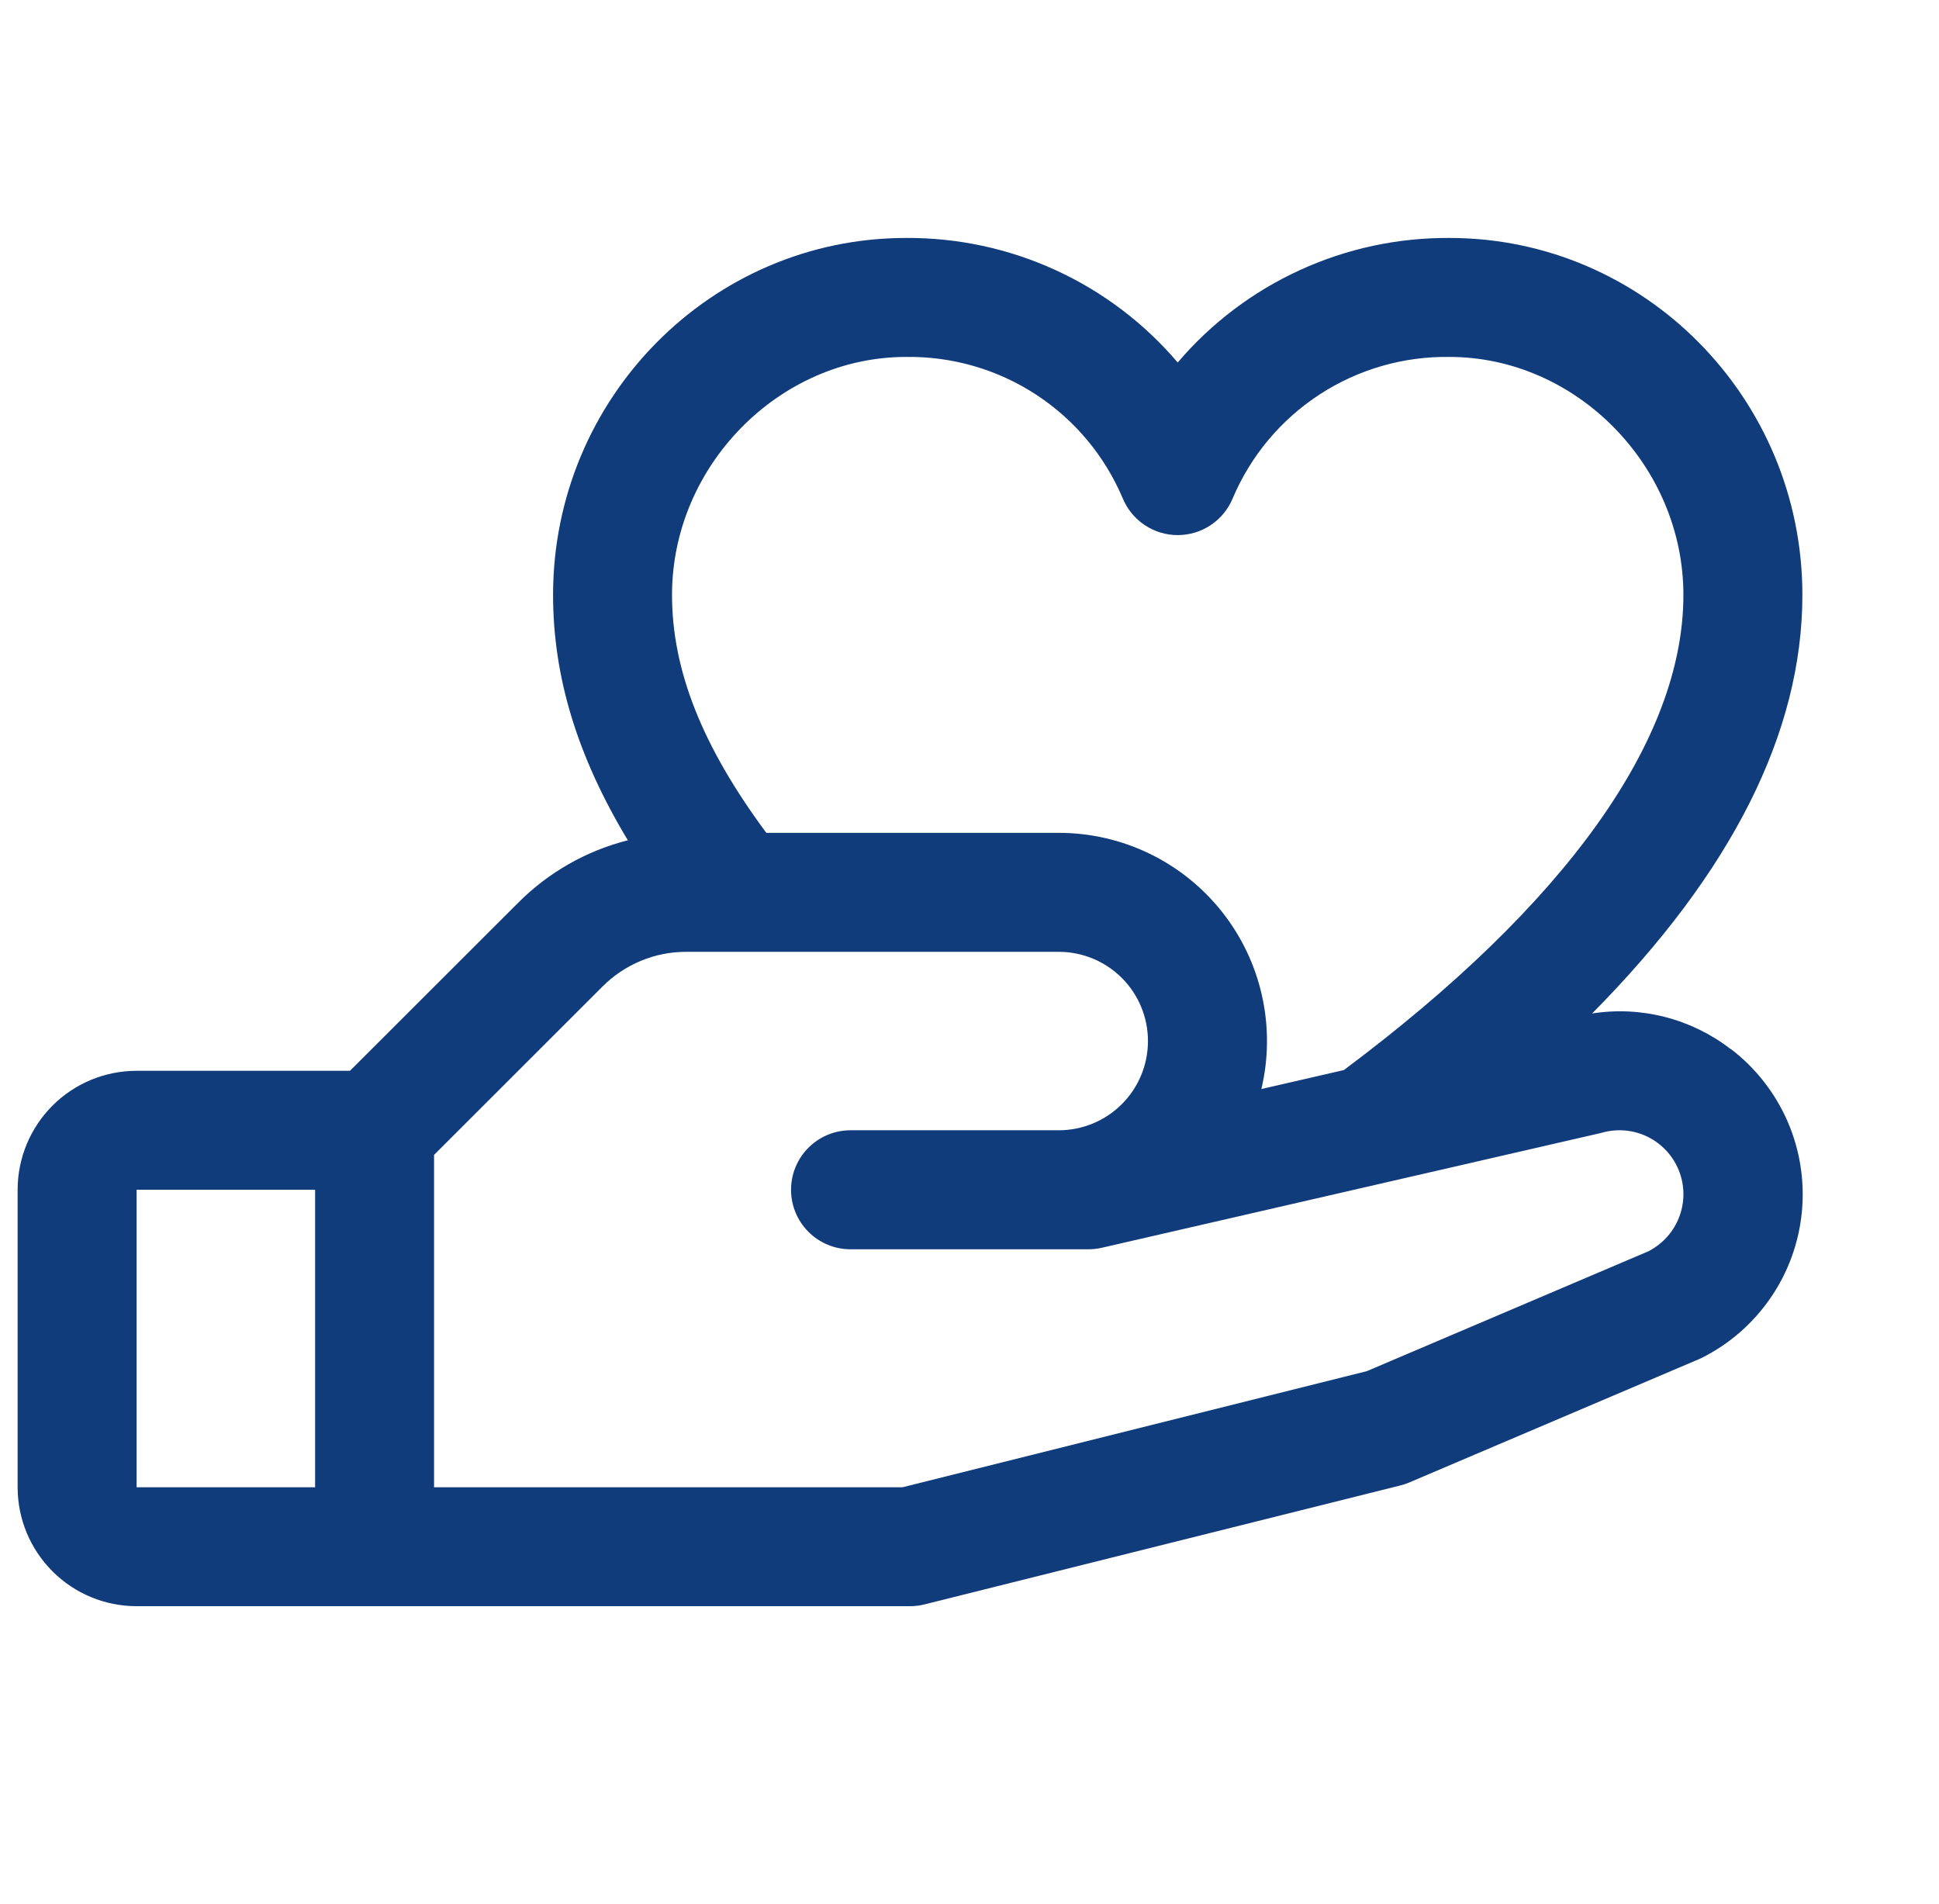
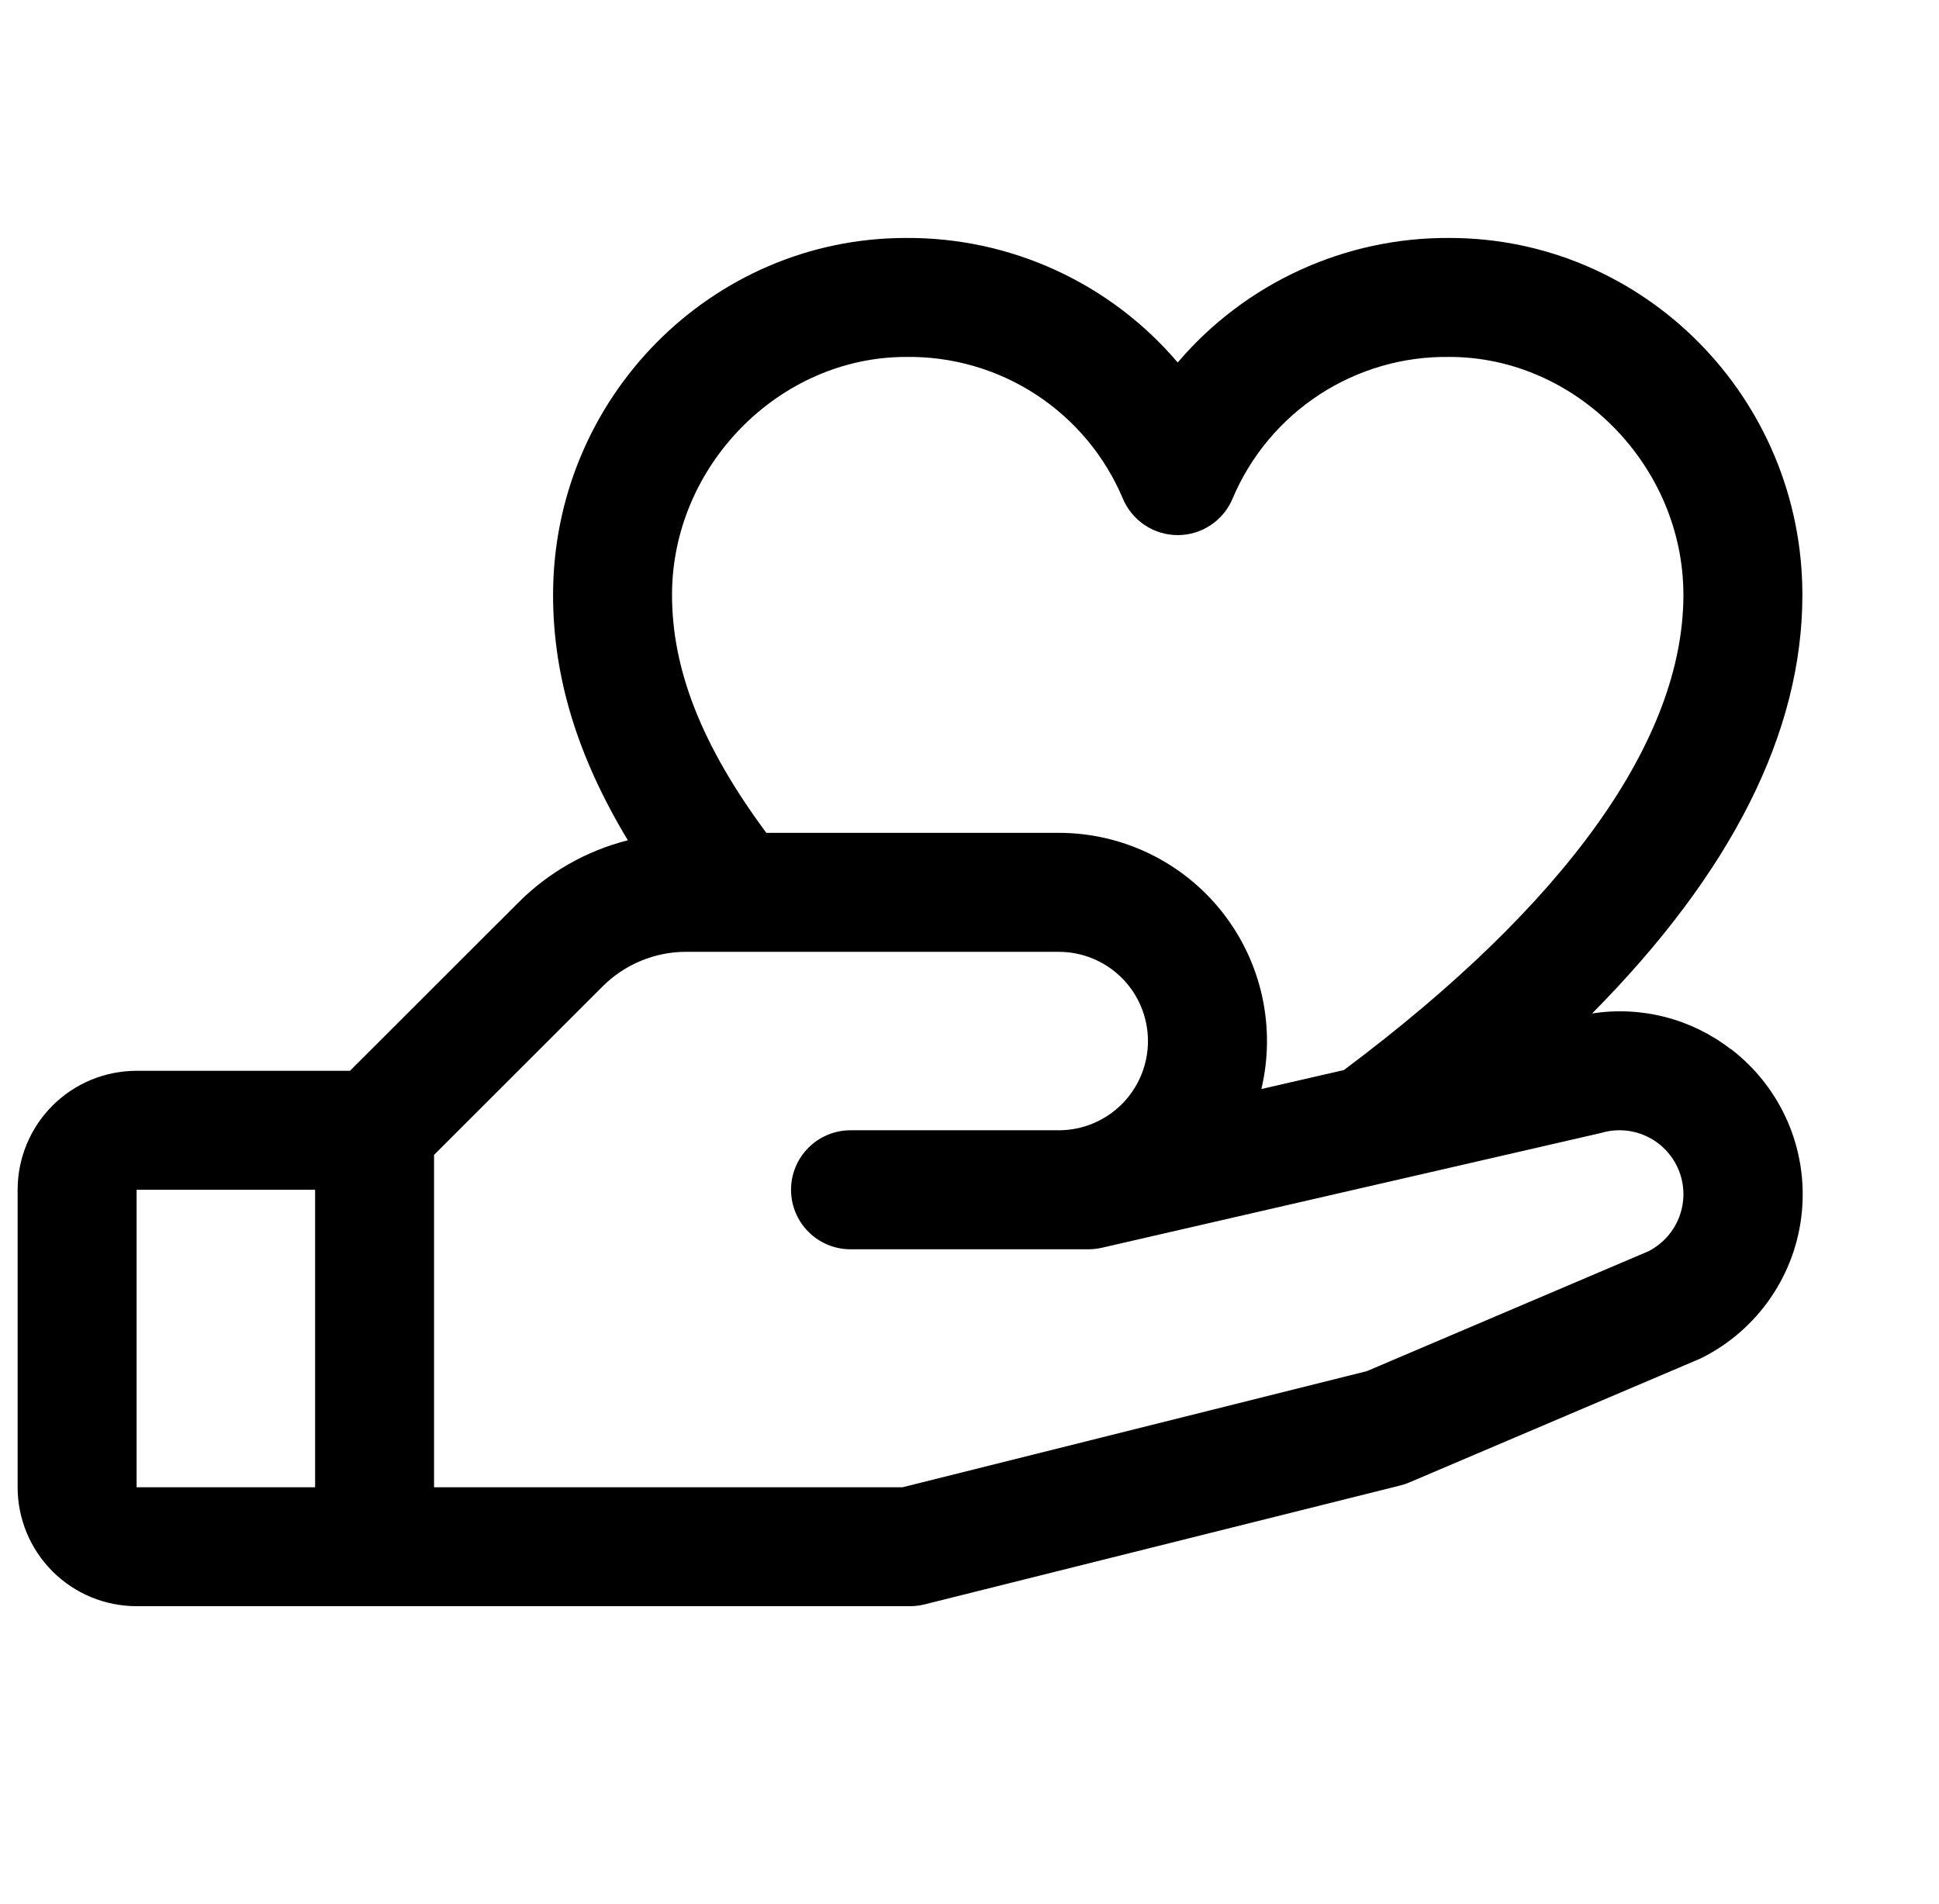
<svg xmlns="http://www.w3.org/2000/svg" width="55" height="54" viewBox="0 0 55 54" fill="none">
  <g id="HandHeart">
-     <path id="Vector" d="M49.085 29.755C48.533 29.329 47.901 29.021 47.226 28.848C46.551 28.675 45.848 28.641 45.16 28.749C49.121 24.749 51.125 20.773 51.125 16.875C51.125 11.291 46.634 6.75 41.114 6.75C39.649 6.741 38.2 7.052 36.869 7.663C35.537 8.273 34.355 9.167 33.406 10.283C32.457 9.167 31.275 8.273 29.944 7.663C28.612 7.052 27.163 6.741 25.699 6.75C20.178 6.75 15.688 11.291 15.688 16.875C15.688 19.195 16.371 21.45 17.809 23.836C16.631 24.134 15.556 24.747 14.698 25.608L9.927 30.375H3.875C2.98 30.375 2.121 30.73 1.489 31.363C0.856 31.996 0.5 32.855 0.5 33.75L0.5 42.188C0.5 43.083 0.856 43.941 1.489 44.574C2.121 45.207 2.98 45.562 3.875 45.562H25.812C25.951 45.562 26.088 45.545 26.222 45.512L39.722 42.137C39.808 42.116 39.892 42.088 39.973 42.053L48.172 38.563L48.265 38.521C49.053 38.128 49.727 37.54 50.225 36.813C50.724 36.087 51.028 35.245 51.111 34.368C51.194 33.491 51.053 32.607 50.7 31.8C50.346 30.993 49.794 30.289 49.094 29.755H49.085ZM25.699 10.125C27.006 10.106 28.289 10.477 29.384 11.191C30.479 11.905 31.336 12.929 31.845 14.133C31.973 14.442 32.189 14.707 32.467 14.893C32.745 15.08 33.072 15.179 33.406 15.179C33.741 15.179 34.068 15.08 34.346 14.893C34.624 14.707 34.84 14.442 34.967 14.133C35.477 12.929 36.334 11.905 37.429 11.191C38.524 10.477 39.807 10.106 41.114 10.125C44.71 10.125 47.75 13.215 47.75 16.875C47.75 20.99 44.419 25.646 38.119 30.354L35.779 30.892C35.985 30.024 35.991 29.122 35.798 28.252C35.605 27.381 35.217 26.566 34.664 25.867C34.111 25.168 33.407 24.603 32.605 24.215C31.802 23.826 30.923 23.625 30.031 23.625H21.737C19.917 21.17 19.062 19.01 19.062 16.875C19.062 13.215 22.102 10.125 25.699 10.125ZM3.875 33.75H8.938V42.188H3.875V33.75ZM46.786 35.482L38.77 38.895L25.602 42.188H12.312V32.761L17.086 27.989C17.398 27.674 17.77 27.425 18.18 27.255C18.589 27.085 19.028 26.998 19.472 27H30.031C30.703 27 31.346 27.267 31.821 27.741C32.296 28.216 32.562 28.86 32.562 29.531C32.562 30.203 32.296 30.846 31.821 31.321C31.346 31.796 30.703 32.062 30.031 32.062H24.125C23.677 32.062 23.248 32.24 22.932 32.557C22.615 32.873 22.438 33.302 22.438 33.75C22.438 34.197 22.615 34.627 22.932 34.943C23.248 35.26 23.677 35.438 24.125 35.438H30.875C31.002 35.437 31.129 35.423 31.253 35.395L45.385 32.145L45.451 32.128C45.882 32.008 46.343 32.052 46.744 32.251C47.145 32.451 47.458 32.791 47.623 33.208C47.788 33.624 47.793 34.086 47.637 34.506C47.481 34.926 47.176 35.273 46.78 35.482H46.786Z" fill="#113C7B" />
+     <path id="Vector" d="M49.085 29.755C48.533 29.329 47.901 29.021 47.226 28.848C46.551 28.675 45.848 28.641 45.16 28.749C49.121 24.749 51.125 20.773 51.125 16.875C51.125 11.291 46.634 6.75 41.114 6.75C39.649 6.741 38.2 7.052 36.869 7.663C35.537 8.273 34.355 9.167 33.406 10.283C32.457 9.167 31.275 8.273 29.944 7.663C28.612 7.052 27.163 6.741 25.699 6.75C20.178 6.75 15.688 11.291 15.688 16.875C15.688 19.195 16.371 21.45 17.809 23.836C16.631 24.134 15.556 24.747 14.698 25.608L9.927 30.375H3.875C2.98 30.375 2.121 30.73 1.489 31.363C0.856 31.996 0.5 32.855 0.5 33.75L0.5 42.188C0.5 43.083 0.856 43.941 1.489 44.574C2.121 45.207 2.98 45.562 3.875 45.562H25.812C25.951 45.562 26.088 45.545 26.222 45.512L39.722 42.137C39.808 42.116 39.892 42.088 39.973 42.053L48.172 38.563L48.265 38.521C49.053 38.128 49.727 37.54 50.225 36.813C50.724 36.087 51.028 35.245 51.111 34.368C51.194 33.491 51.053 32.607 50.7 31.8C50.346 30.993 49.794 30.289 49.094 29.755H49.085ZM25.699 10.125C27.006 10.106 28.289 10.477 29.384 11.191C30.479 11.905 31.336 12.929 31.845 14.133C31.973 14.442 32.189 14.707 32.467 14.893C32.745 15.08 33.072 15.179 33.406 15.179C33.741 15.179 34.068 15.08 34.346 14.893C34.624 14.707 34.84 14.442 34.967 14.133C35.477 12.929 36.334 11.905 37.429 11.191C38.524 10.477 39.807 10.106 41.114 10.125C44.71 10.125 47.75 13.215 47.75 16.875C47.75 20.99 44.419 25.646 38.119 30.354L35.779 30.892C35.985 30.024 35.991 29.122 35.798 28.252C35.605 27.381 35.217 26.566 34.664 25.867C34.111 25.168 33.407 24.603 32.605 24.215C31.802 23.826 30.923 23.625 30.031 23.625H21.737C19.917 21.17 19.062 19.01 19.062 16.875C19.062 13.215 22.102 10.125 25.699 10.125ZM3.875 33.75H8.938V42.188H3.875V33.75ZM46.786 35.482L38.77 38.895L25.602 42.188H12.312V32.761L17.086 27.989C17.398 27.674 17.77 27.425 18.18 27.255C18.589 27.085 19.028 26.998 19.472 27H30.031C30.703 27 31.346 27.267 31.821 27.741C32.296 28.216 32.562 28.86 32.562 29.531C32.562 30.203 32.296 30.846 31.821 31.321C31.346 31.796 30.703 32.062 30.031 32.062H24.125C23.677 32.062 23.248 32.24 22.932 32.557C22.615 32.873 22.438 33.302 22.438 33.75C22.438 34.197 22.615 34.627 22.932 34.943C23.248 35.26 23.677 35.438 24.125 35.438H30.875C31.002 35.437 31.129 35.423 31.253 35.395L45.385 32.145L45.451 32.128C45.882 32.008 46.343 32.052 46.744 32.251C47.145 32.451 47.458 32.791 47.623 33.208C47.788 33.624 47.793 34.086 47.637 34.506C47.481 34.926 47.176 35.273 46.78 35.482H46.786Z" fill="currentColor" />
  </g>
</svg>
